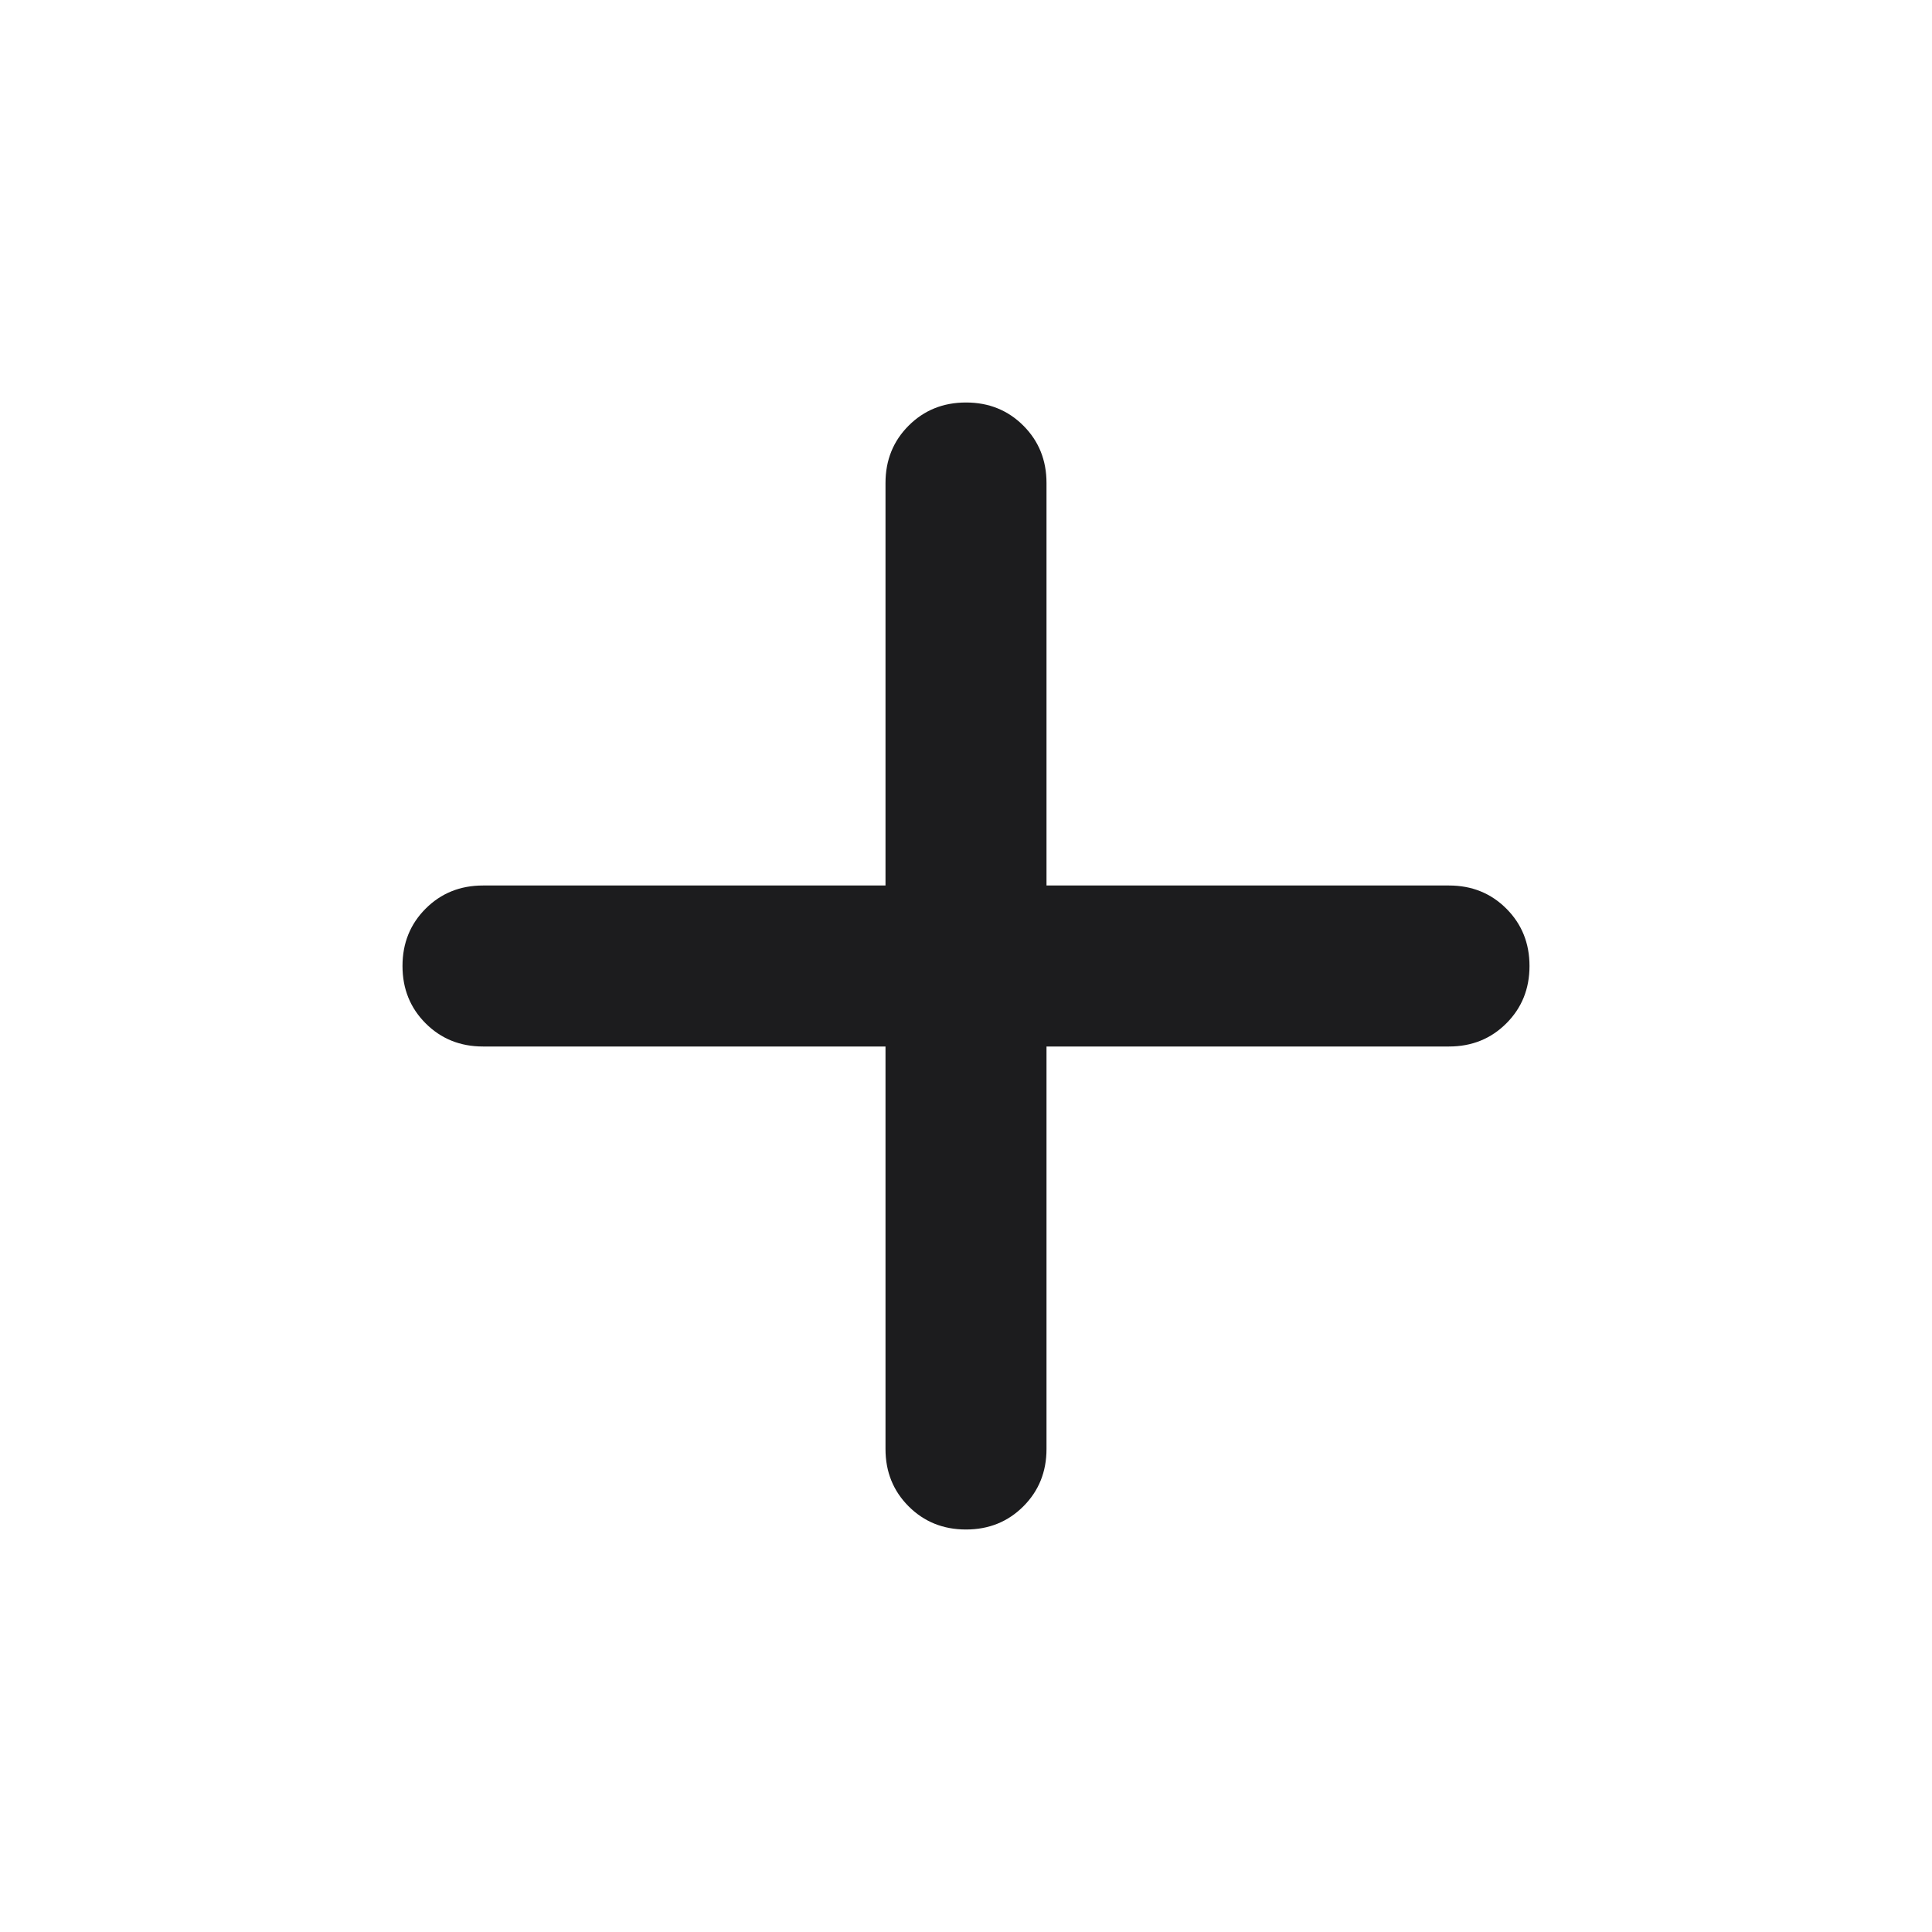
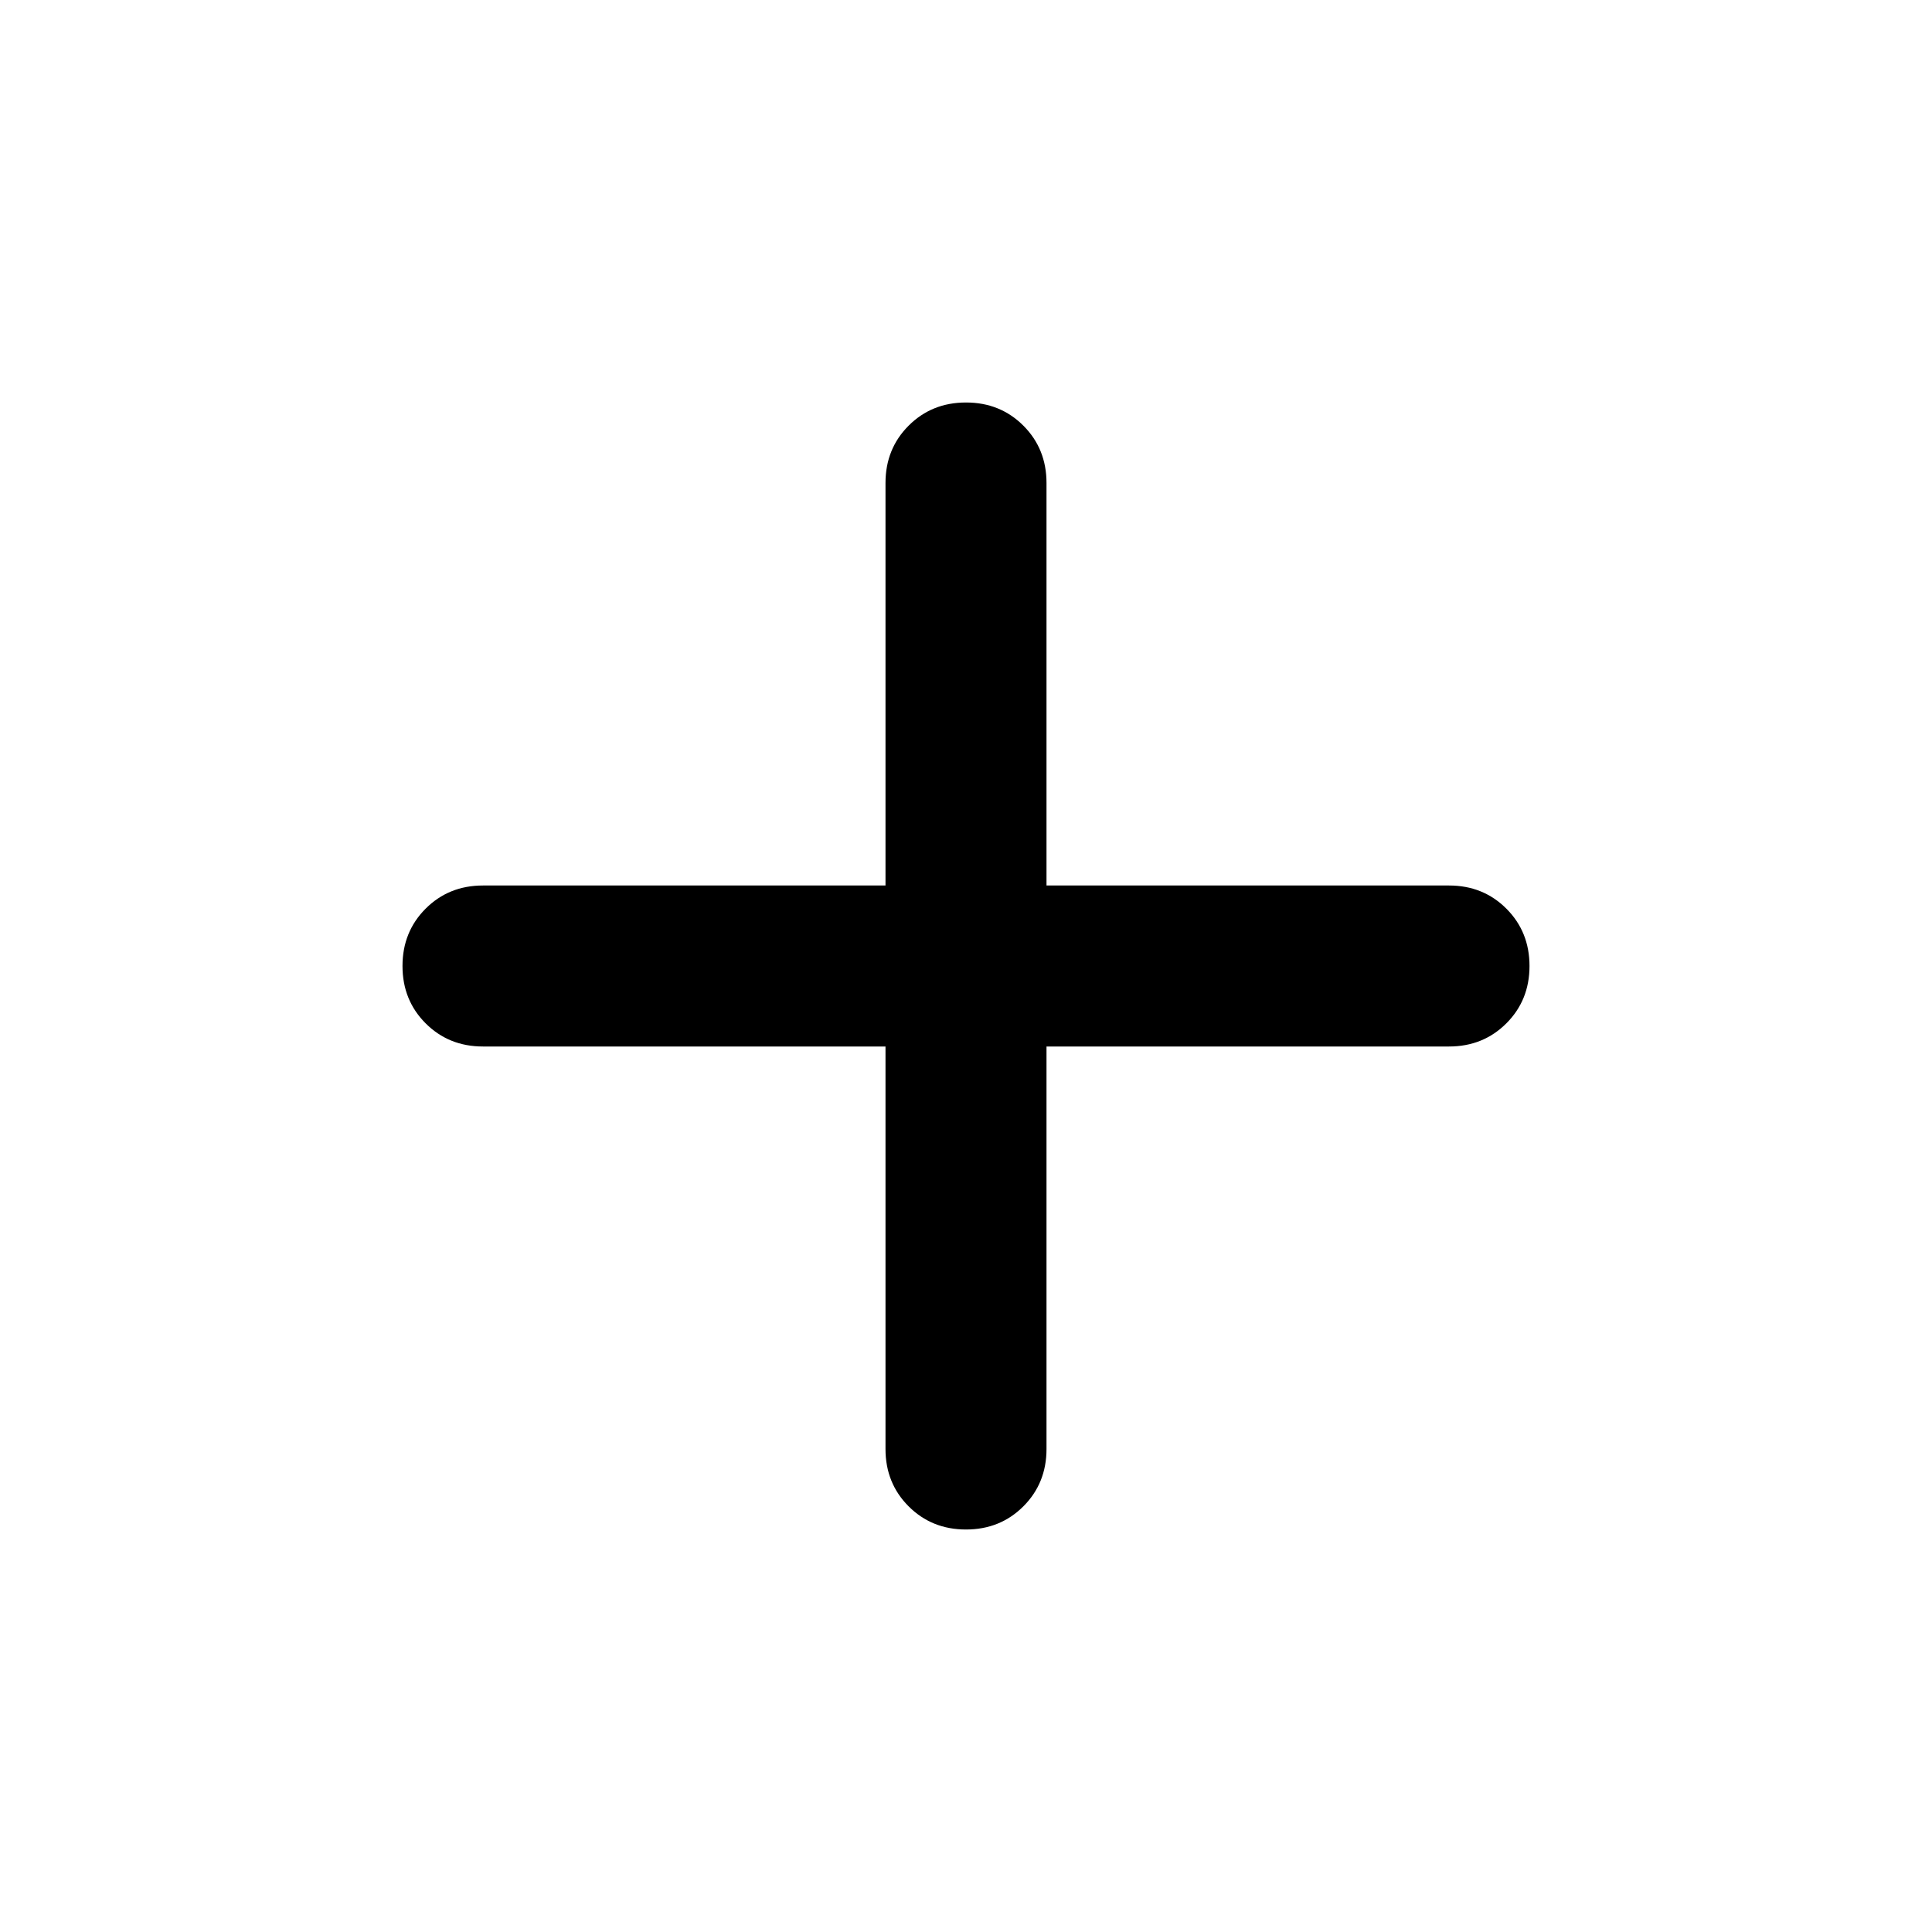
- <svg xmlns="http://www.w3.org/2000/svg" height="24px" viewBox="0 -960 960 960" width="24px" fill="#1C1C1E">
+ <svg xmlns="http://www.w3.org/2000/svg" height="24px" viewBox="0 -960 960 960" width="24px" fill="currentColor">
  <path d="M440-440H240q-17 0-28.5-11.5T200-480q0-17 11.5-28.5T240-520h200v-200q0-17 11.5-28.5T480-760q17 0 28.5 11.5T520-720v200h200q17 0 28.5 11.5T760-480q0 17-11.5 28.5T720-440H520v200q0 17-11.5 28.5T480-200q-17 0-28.5-11.5T440-240v-200Z" />
</svg>
